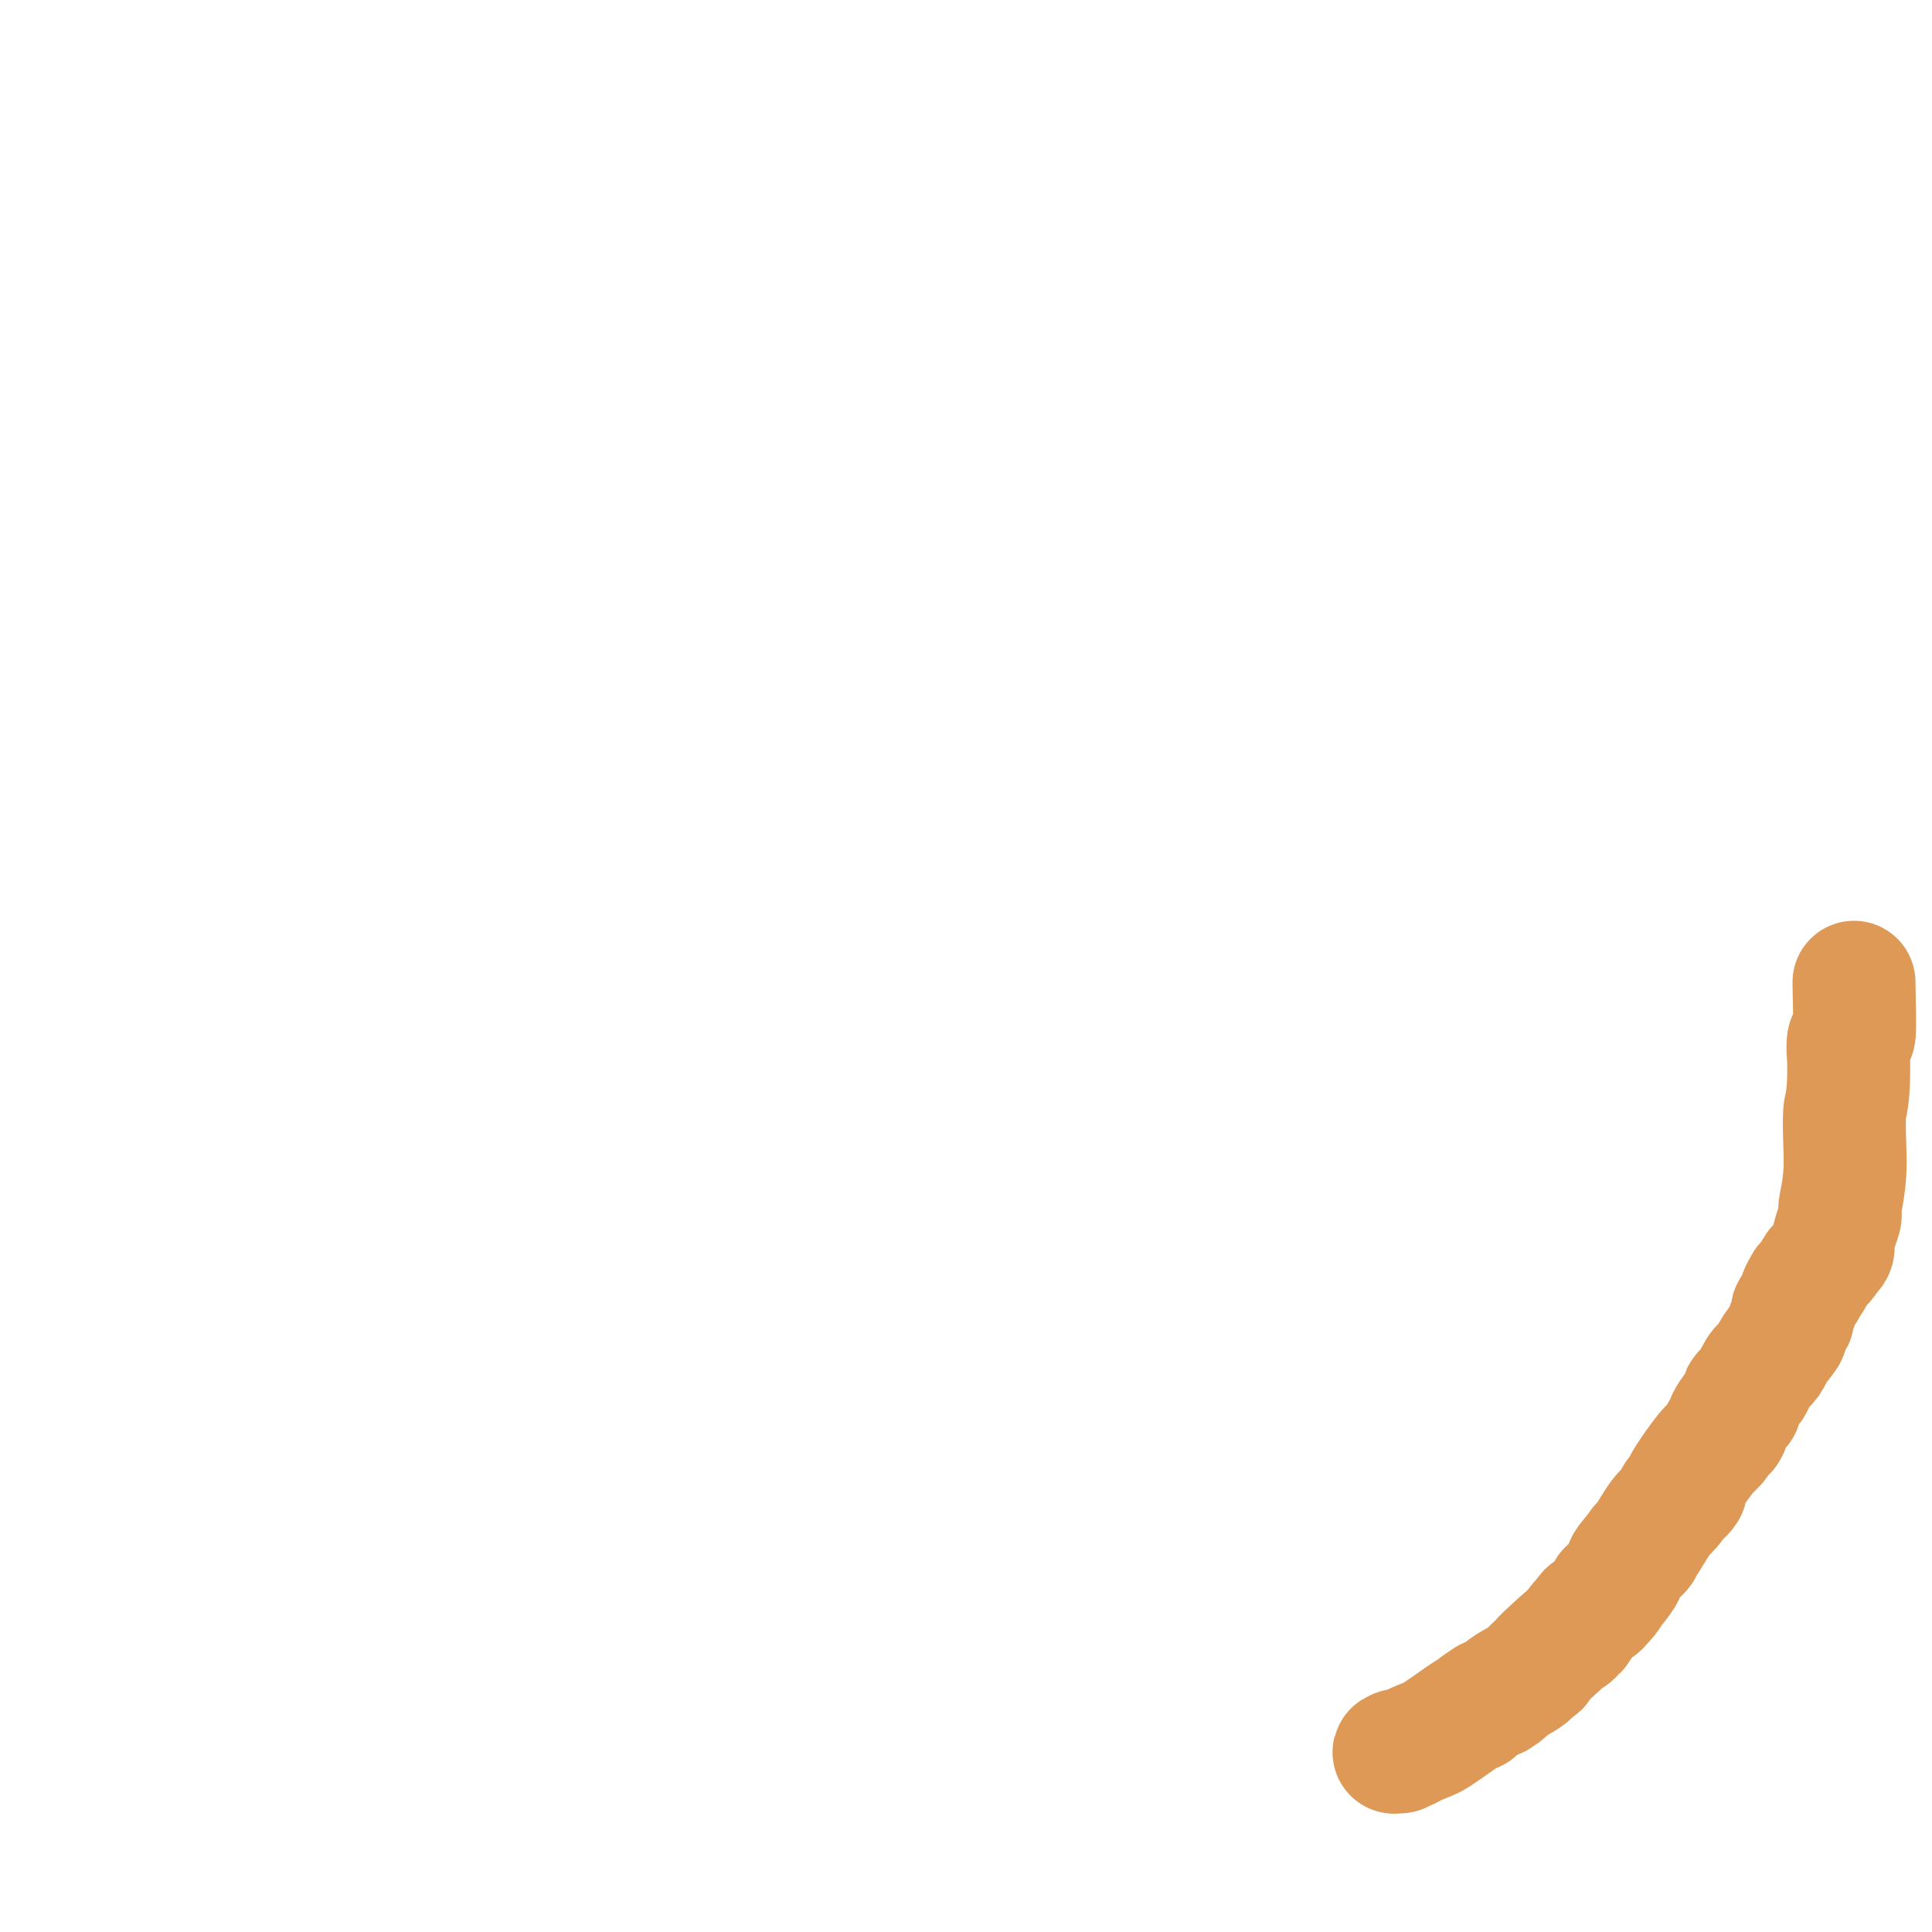
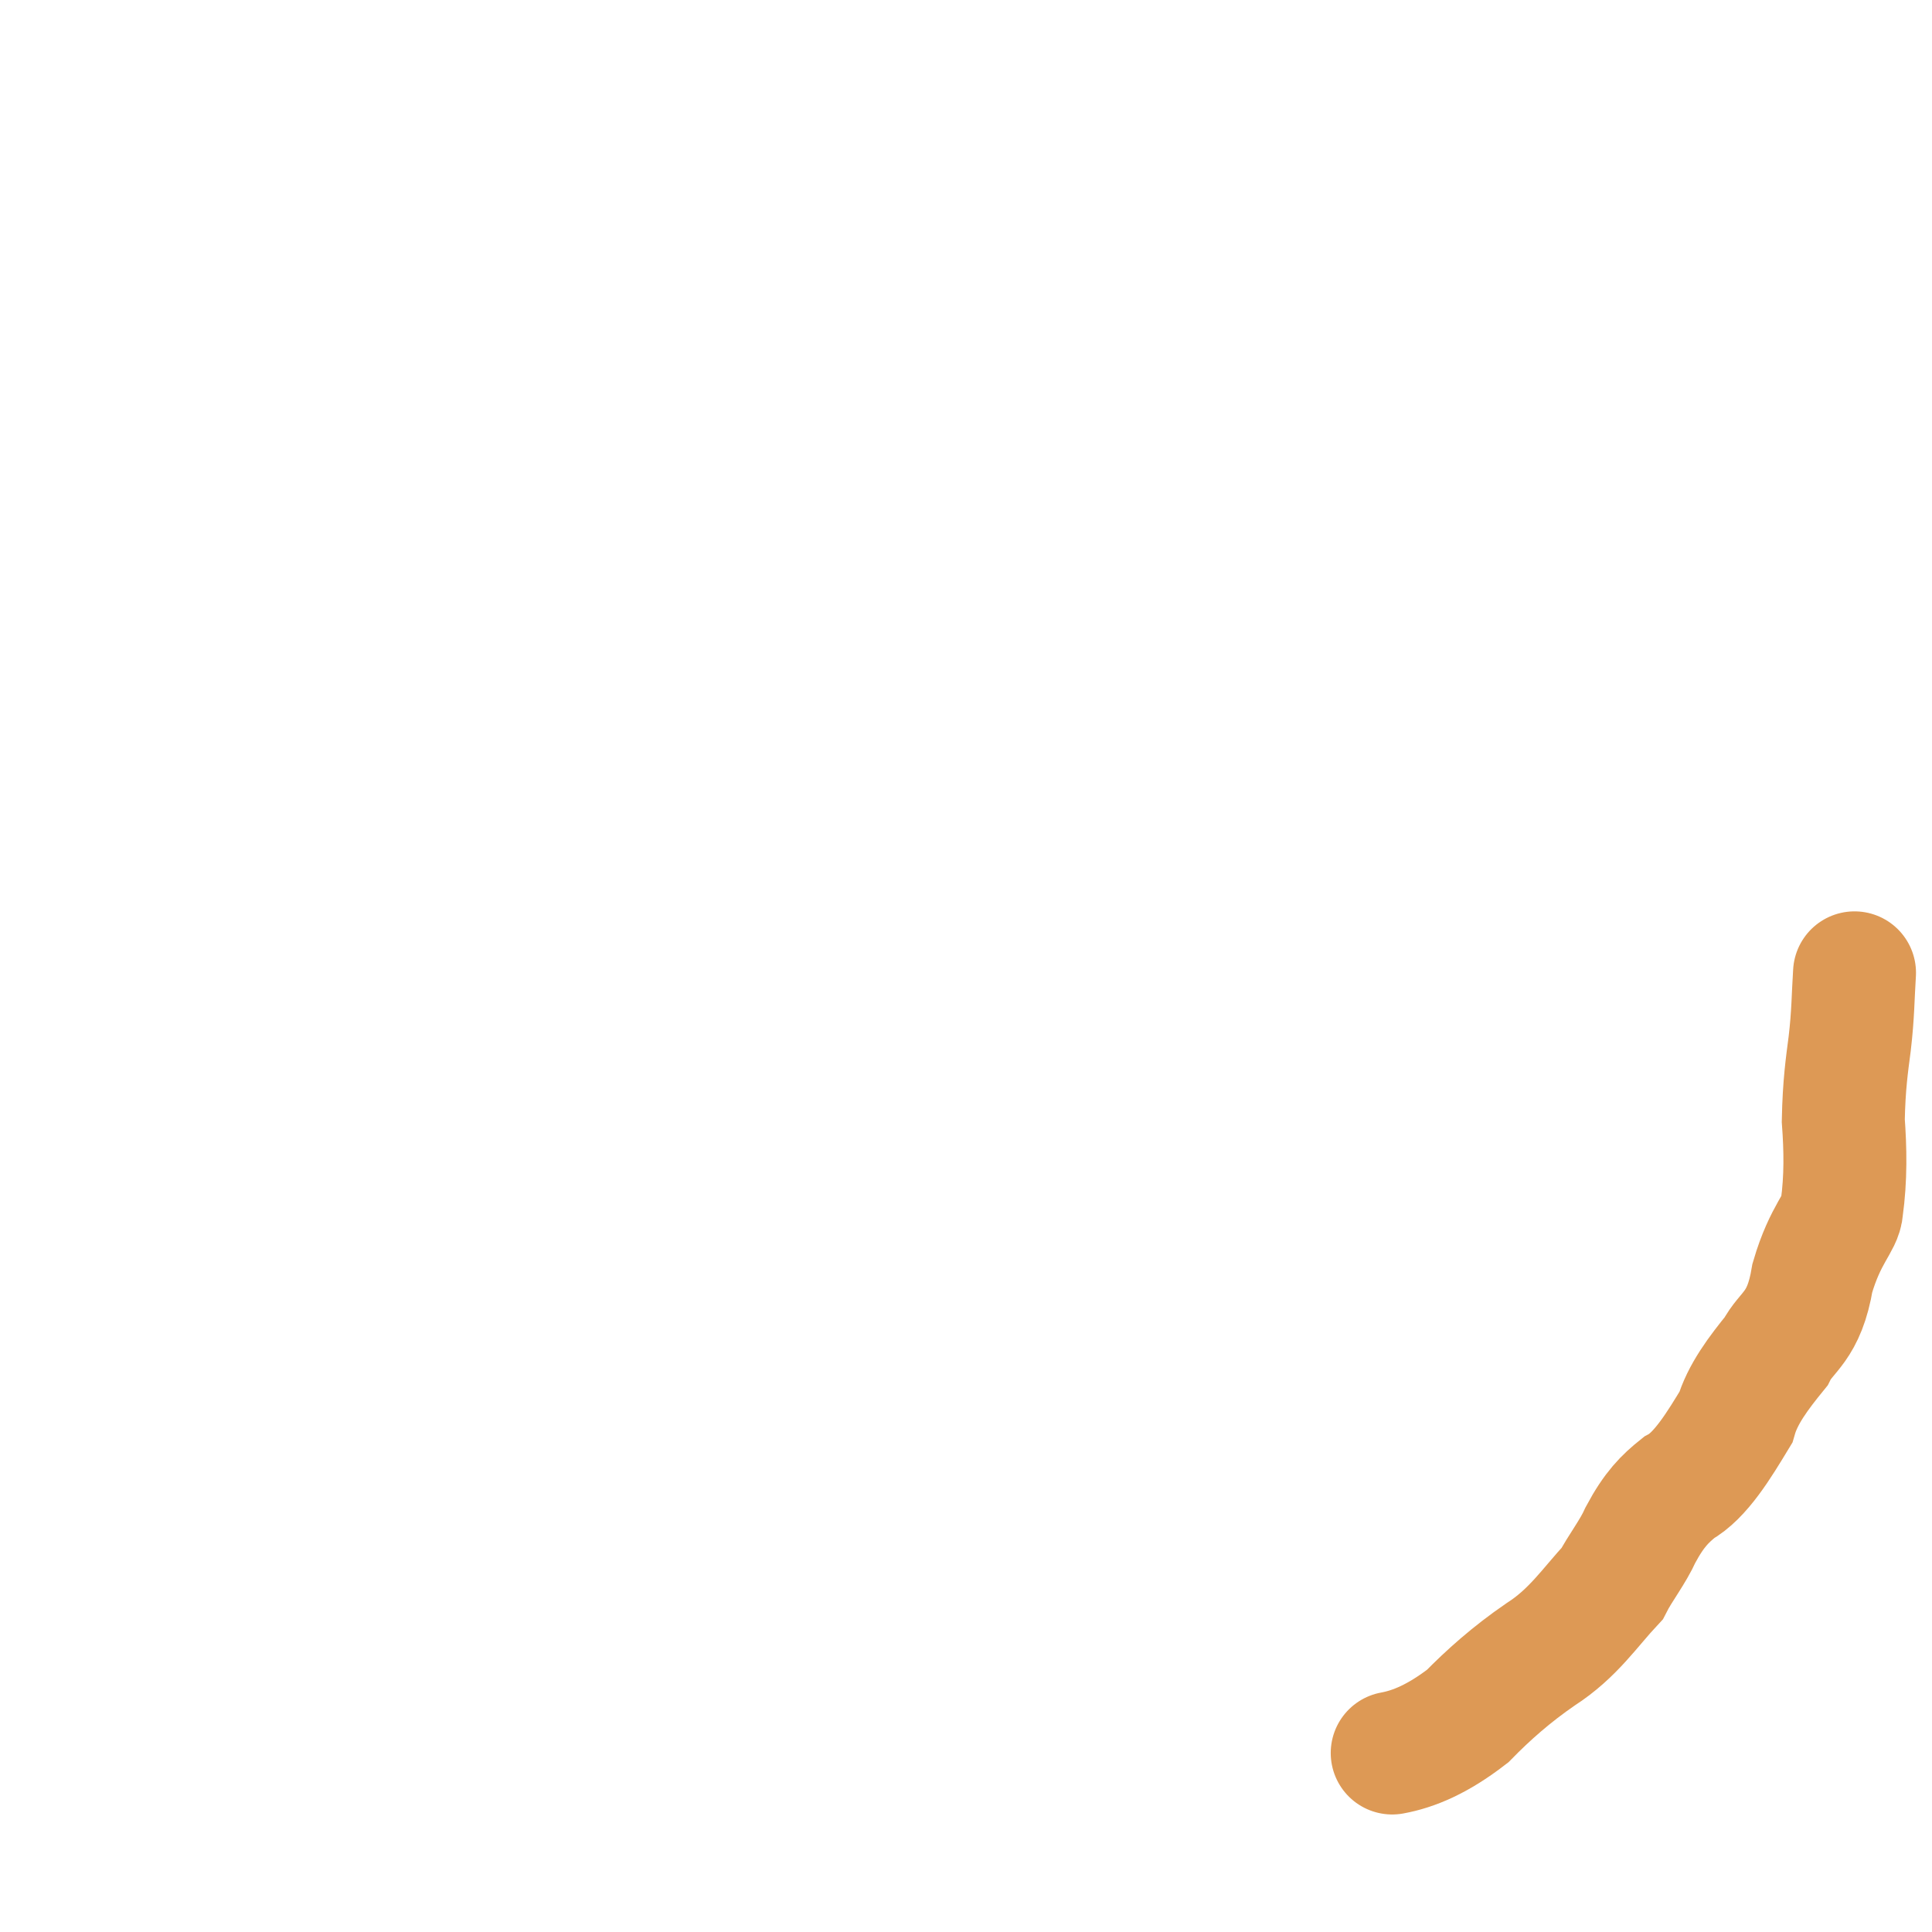
<svg xmlns="http://www.w3.org/2000/svg" width="110mm" height="110mm" viewBox="0 0 110 110" version="1.1" id="svg1">
  <defs id="defs1" />
  <g id="layer1">
-     <path style="fill:none;fill-opacity:1;stroke:#dd9955;stroke-width:7;stroke-linecap:round;stroke-linejoin:miter;stroke-dasharray:none;stroke-opacity:1" d="m 79.392,99.764 c 0.133,-0.033 0.433,0.033 0.399,-0.1 -0.033,-0.133 -0.533,0.133 -0.399,0.1 0.86,-0.215 0.594,-0.147 1.099,-0.399 0.415,-0.208 0.916,-0.344 1.298,-0.599 0.425,-0.283 0.86,-0.586 1.298,-0.899 0.189,-0.135 0.407,-0.271 0.599,-0.399 0.088,-0.058 0.225,-0.025 0.3,-0.1 0.024,-0.024 -0.024,-0.076 0,-0.1 0.091,-0.091 0.679,-0.487 0.699,-0.499 0.153,-0.092 0.429,-0.072 0.599,-0.2 0.075,-0.056 0.121,-0.148 0.2,-0.2 0.028,-0.018 0.076,0.024 0.1,0 0.024,-0.024 -0.024,-0.076 0,-0.1 0.283,-0.283 1.038,-0.611 1.398,-0.899 0.184,-0.147 0.303,-0.369 0.499,-0.499 0.028,-0.018 0.076,0.024 0.1,0 0.053,-0.053 0.053,-0.142 0.1,-0.2 0.206,-0.257 0.457,-0.476 0.699,-0.699 0.295,-0.272 0.589,-0.545 0.899,-0.799 0.058,-0.047 0.147,-0.047 0.2,-0.1 0.053,-0.053 0.047,-0.147 0.1,-0.2 0.053,-0.053 0.147,-0.047 0.2,-0.1 0.033,-0.033 0.067,-0.266 0.1,-0.3 0.024,-0.024 0.076,0.024 0.1,0 0.01,-0.01 0.365,-0.565 0.399,-0.599 0.181,-0.181 0.518,-0.319 0.699,-0.499 0.02,-0.02 0.473,-0.52 0.499,-0.599 0.021,-0.063 -0.03,-0.14 0,-0.2 0.015,-0.03 0.076,0.024 0.1,0 0.249,-0.249 0.503,-0.605 0.699,-0.899 0.152,-0.228 0.141,-0.477 0.3,-0.699 0.133,-0.166 0.266,-0.333 0.399,-0.499 0.067,-0.033 0.147,-0.047 0.2,-0.1 0.39,-0.39 -0.023,-0.054 0.1,-0.3 0.063,-0.126 0.221,-0.182 0.3,-0.3 0.305,-0.458 0.566,-0.954 0.899,-1.398 0.214,-0.285 0.501,-0.502 0.699,-0.799 0.083,-0.124 0.104,-0.285 0.2,-0.399 0.445,-0.534 0.162,0.107 0.499,-0.399 0.062,-0.093 -0.059,-0.305 0,-0.399 0.367,-0.587 0.766,-1.157 1.198,-1.698 0.147,-0.184 0.343,-0.323 0.499,-0.499 0.186,-0.209 0.307,-0.606 0.499,-0.799 0.207,-0.207 -0.008,0.316 0.2,-0.1 0.053,-0.107 -0.053,-0.293 0,-0.399 0.076,-0.152 0.291,-0.491 0.399,-0.599 0.053,-0.053 0.147,-0.047 0.2,-0.1 0.024,-0.024 -0.024,-0.076 0,-0.1 0.024,-0.024 0.076,0.024 0.1,0 0.025,-0.025 0.079,-0.558 0.1,-0.599 0.158,-0.316 0.447,-0.395 0.599,-0.699 0.129,-0.259 0.289,-0.654 0.499,-0.899 0.123,-0.143 0.289,-0.247 0.399,-0.399 0.158,-0.217 0.251,-0.476 0.399,-0.699 0.181,-0.272 0.418,-0.527 0.599,-0.799 0.076,-0.114 0.065,-0.261 0.1,-0.399 0.049,-0.196 0.218,-0.335 0.3,-0.499 0.063,-0.126 -0.077,-0.383 0,-0.499 0.052,-0.078 0.158,-0.116 0.2,-0.2 0.072,-0.145 0.264,-0.863 0.399,-0.999 0.024,-0.024 0.085,0.03 0.1,0 0.03,-0.06 -0.021,-0.137 0,-0.2 0.045,-0.134 0.221,-0.182 0.3,-0.3 0.149,-0.223 0.246,-0.479 0.399,-0.699 0.081,-0.116 0.208,-0.192 0.3,-0.3 0.108,-0.126 0.214,-0.257 0.3,-0.399 0.017,-0.029 -0.024,-0.076 0,-0.1 0.132,-0.132 0.237,-0.113 0.3,-0.3 0.05,-0.151 -0.039,-0.345 0,-0.499 0.11,-0.441 0.259,-0.877 0.399,-1.298 0.058,-0.175 -0.036,-0.418 0,-0.599 0.182,-0.911 0.3,-1.658 0.3,-2.596 0,-0.59 -0.111,-2.554 0,-2.996 0.204,-0.815 0.2,-1.736 0.2,-2.596 0,-0.267 -0.097,-1.104 0,-1.298 0.054,-0.107 0.115,-0.215 0.2,-0.3 0.024,-0.024 0.085,0.03 0.1,0 0.081,-0.162 0,-2.515 0,-2.996" id="path10" />
+     <path style="fill:none;stroke:#dd9955;stroke-width:7;stroke-linecap:round;stroke-dasharray:none;stroke-opacity:1" d="m 105.589,55.389 c -0.087,1.327 -0.079,2.37 -0.274,4.022 -0.157,1.218 -0.326,2.346 -0.366,4.387 0.12,1.626 0.152,3.28 -0.091,5.027 -0.026,0.747 -0.933,1.414 -1.668,3.93 -0.468,2.832 -1.493,3.032 -2.079,4.204 -0.981,1.205 -1.904,2.422 -2.285,3.747 -0.925,1.525 -1.999,3.323 -3.245,3.999 -0.783,0.629 -1.394,1.222 -2.171,2.673 -0.442,0.989 -1.181,1.921 -1.622,2.788 -1.263,1.352 -2.229,2.843 -4.067,4.022 -1.66,1.139 -2.985,2.319 -4.159,3.519 -1.706,1.316 -3.076,1.879 -4.296,2.102" id="path1" />
  </g>
</svg>
